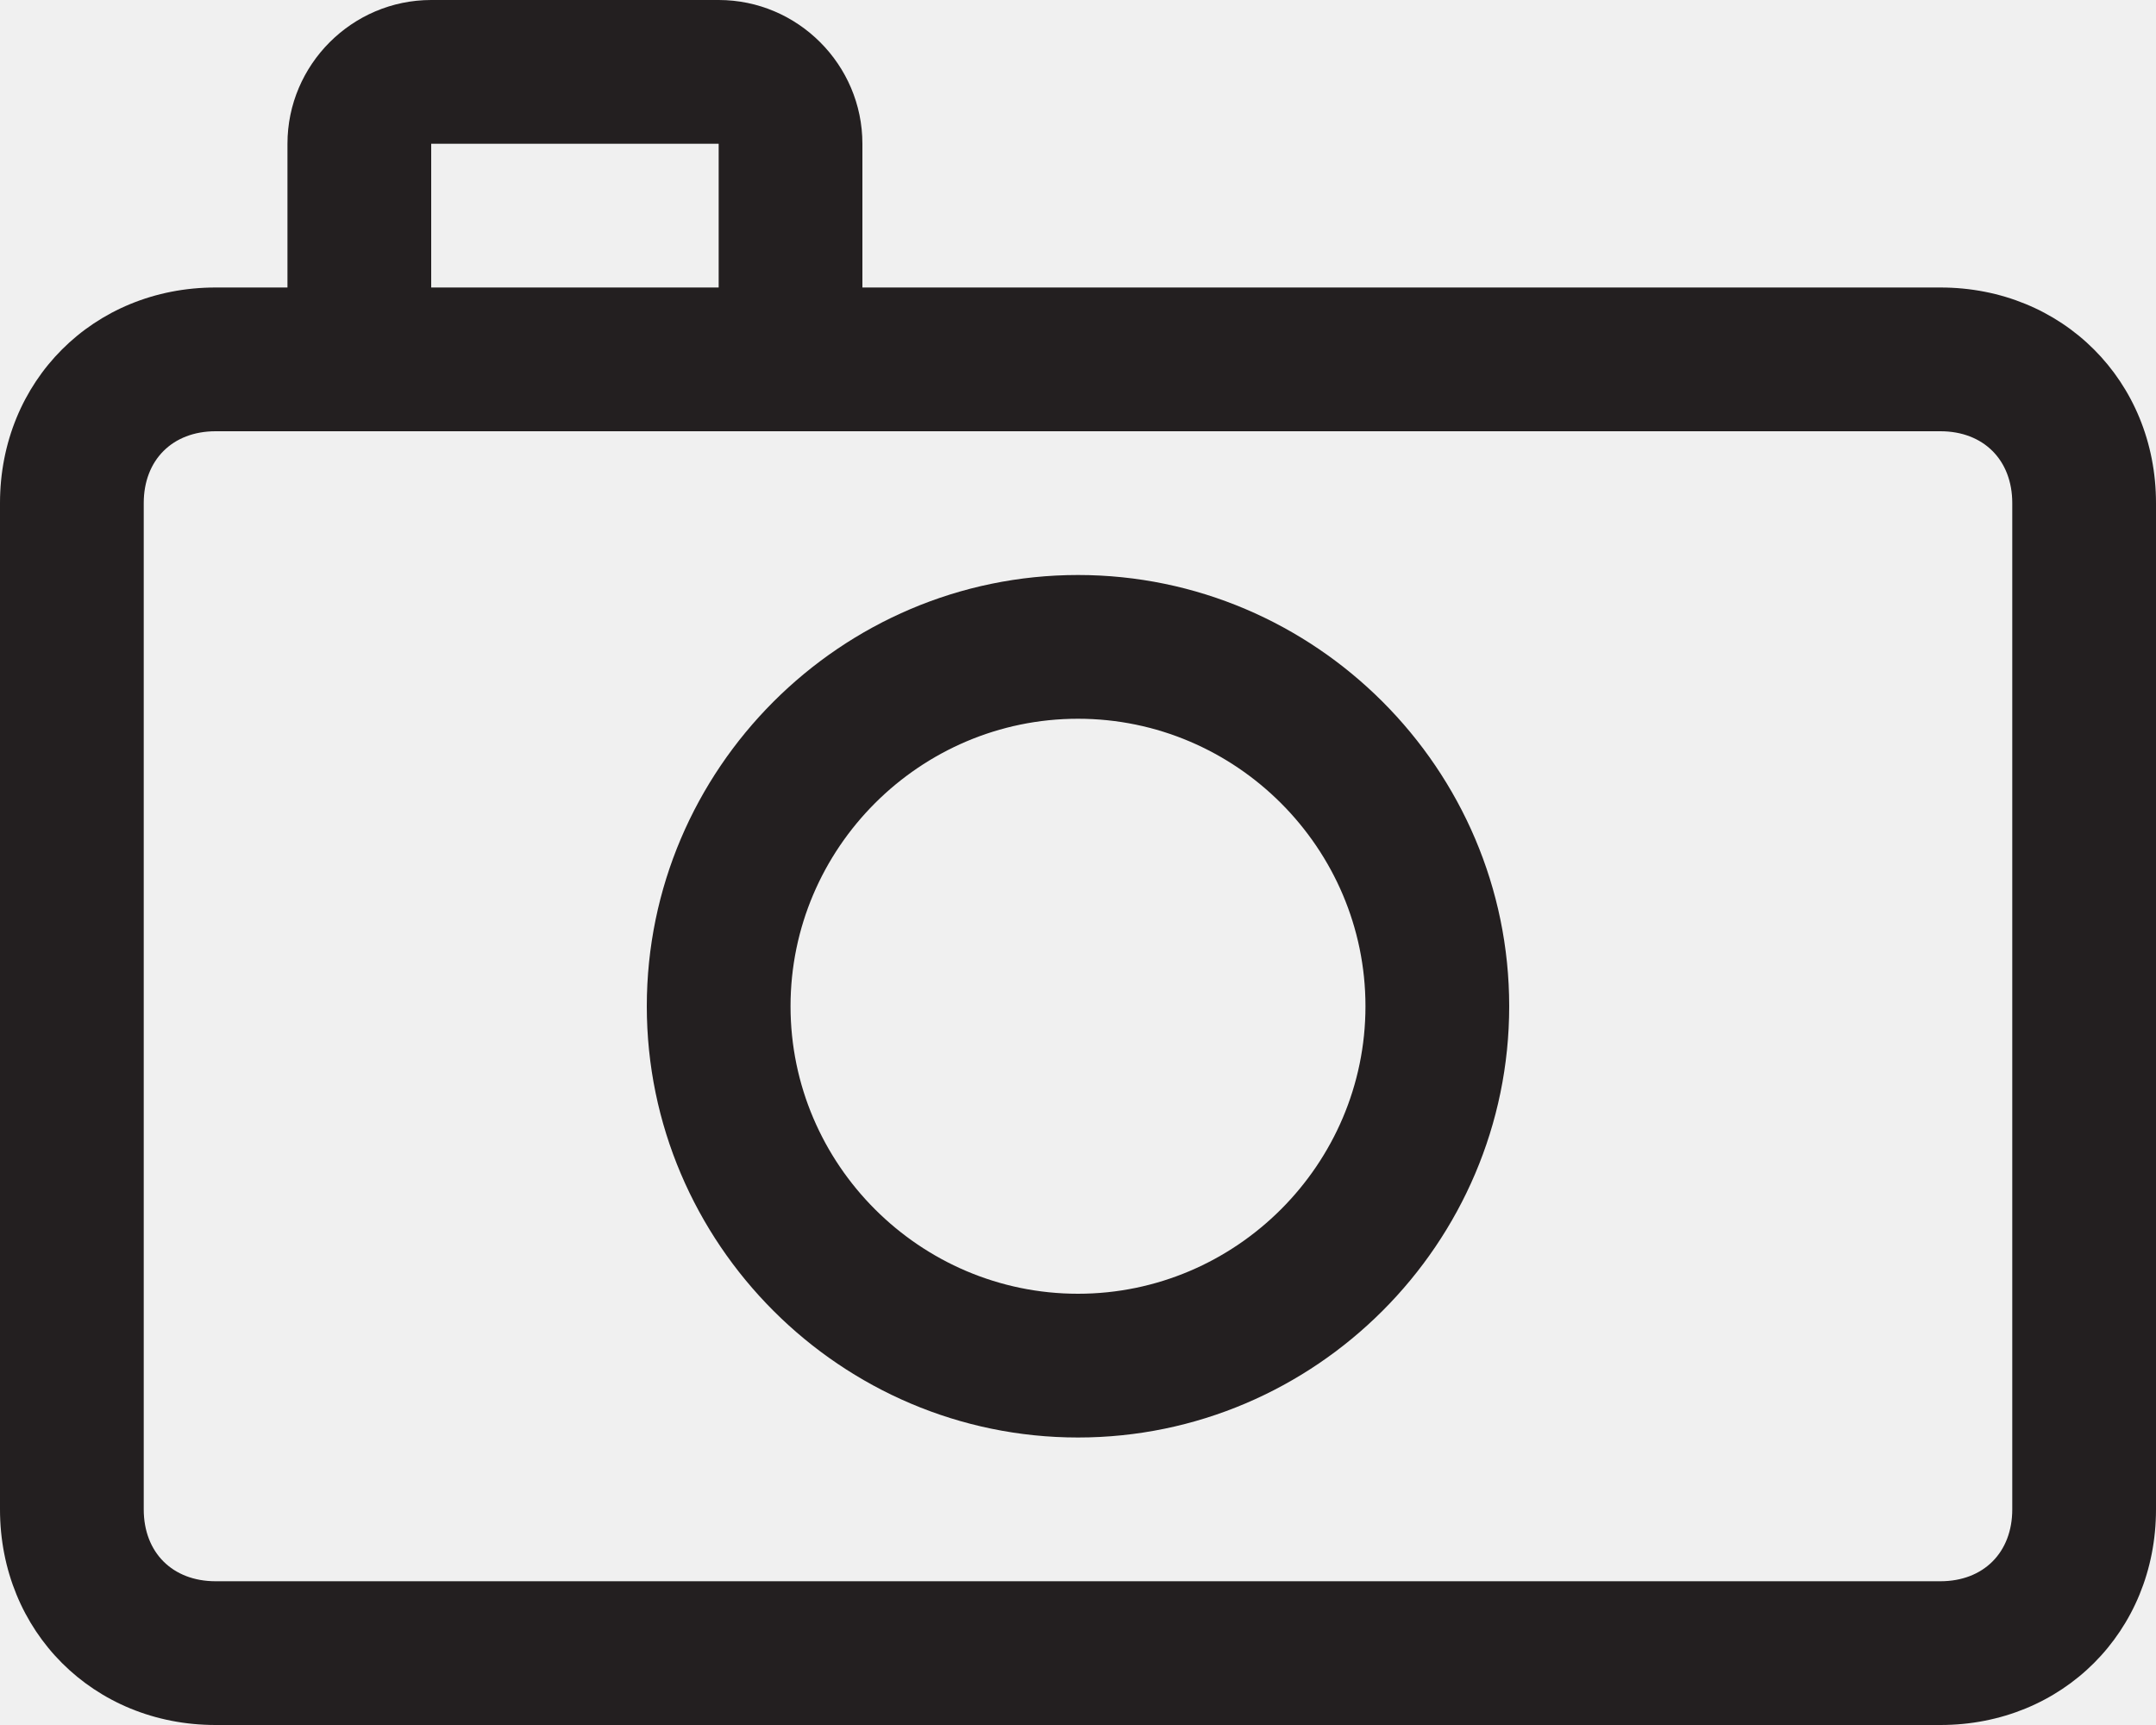
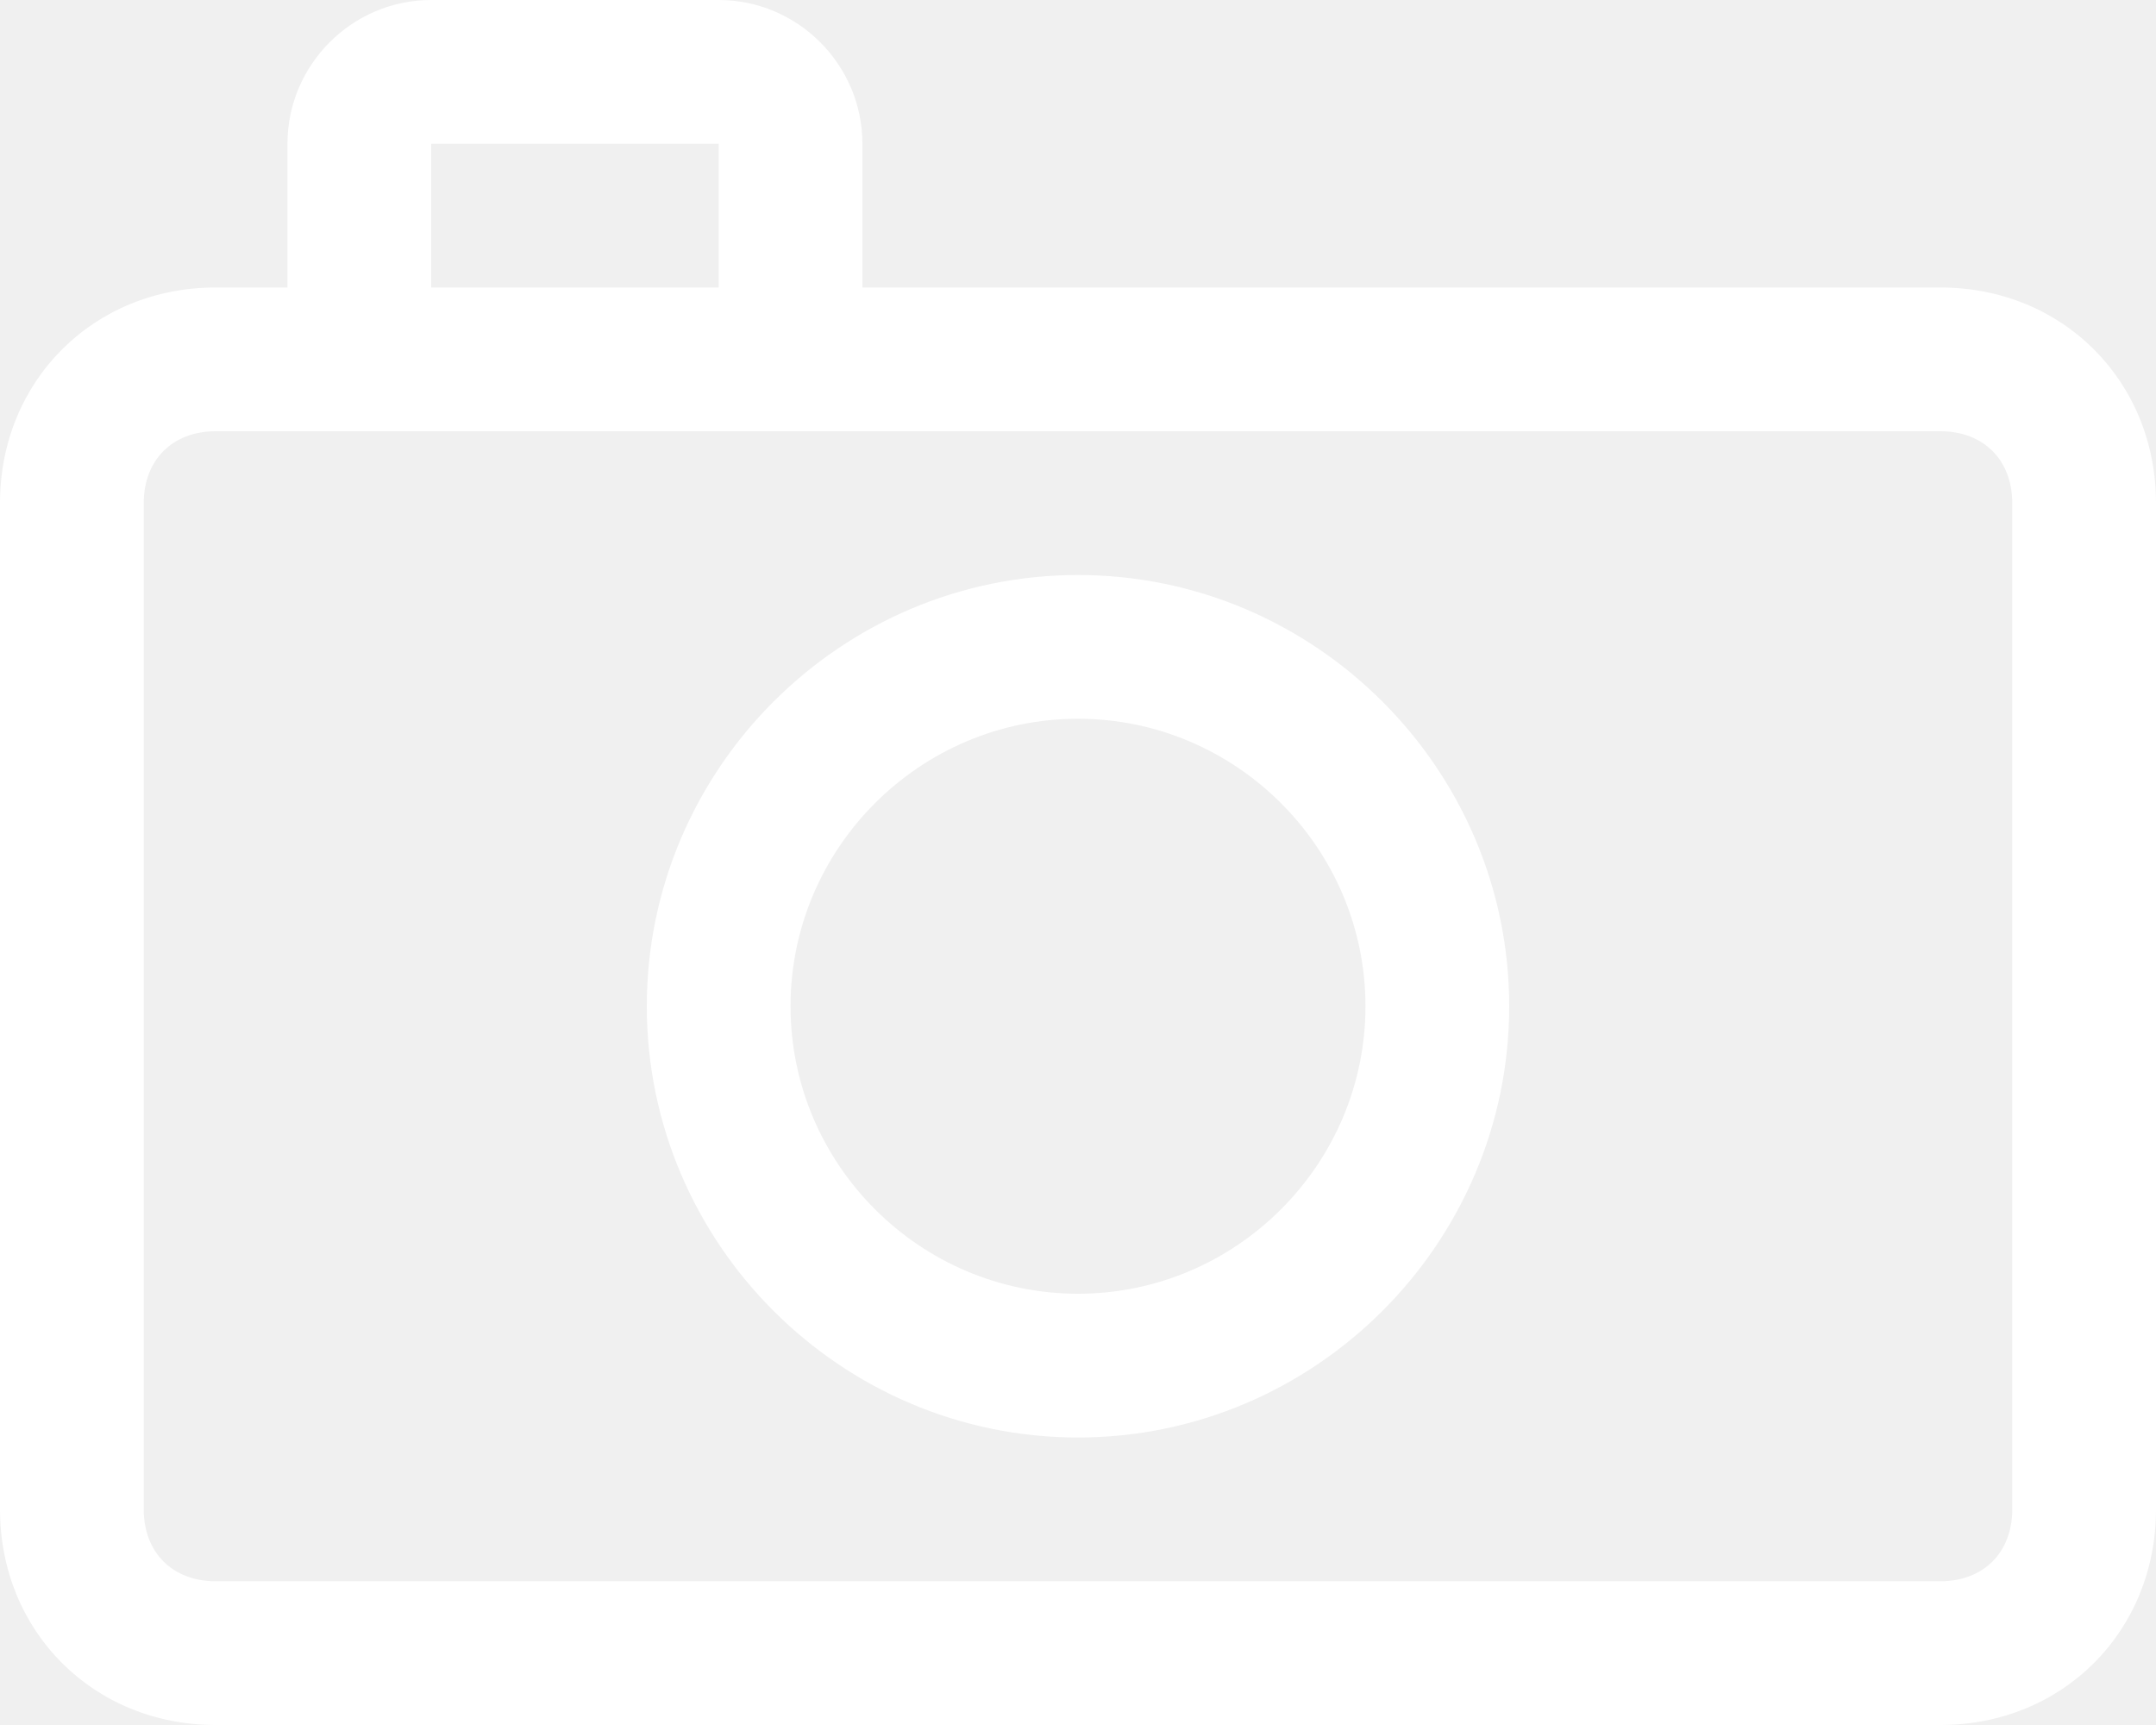
<svg xmlns="http://www.w3.org/2000/svg" version="1.1" id="Layer_1" x="0px" y="0px" viewBox="0 0 30 24" style="enable-background:new 0 0 30 24;" xml:space="preserve">
  <style type="text/css">
- 	.st0{fill:#231F20;}
+ 	.st0{fill:#FFFFFF;}
</style>
  <path class="st0" d="M15,8c-3.3,0-6,2.7-6,6s2.7,6,6,6s6-2.7,6-6S18.3,8,15,8z M15,18c-2.2,0-4-1.8-4-4c0-2.2,1.8-4,4-4  c2.2,0,4,1.8,4,4C19,16.2,17.2,18,15,18z M27,4H12V2c0-1.1-0.9-2-2-2H6C4.9,0,4,0.9,4,2v2H3C1.3,4,0,5.3,0,7v14c0,1.7,1.3,3,3,3h24  c1.7,0,3-1.3,3-3V7C30,5.3,28.7,4,27,4z M6,2h4v2H6V2z M28,21c0,0.6-0.4,1-1,1H3c-0.6,0-1-0.4-1-1V7c0-0.6,0.4-1,1-1h3h4h17  c0.6,0,1,0.4,1,1V21z" />
</svg>
